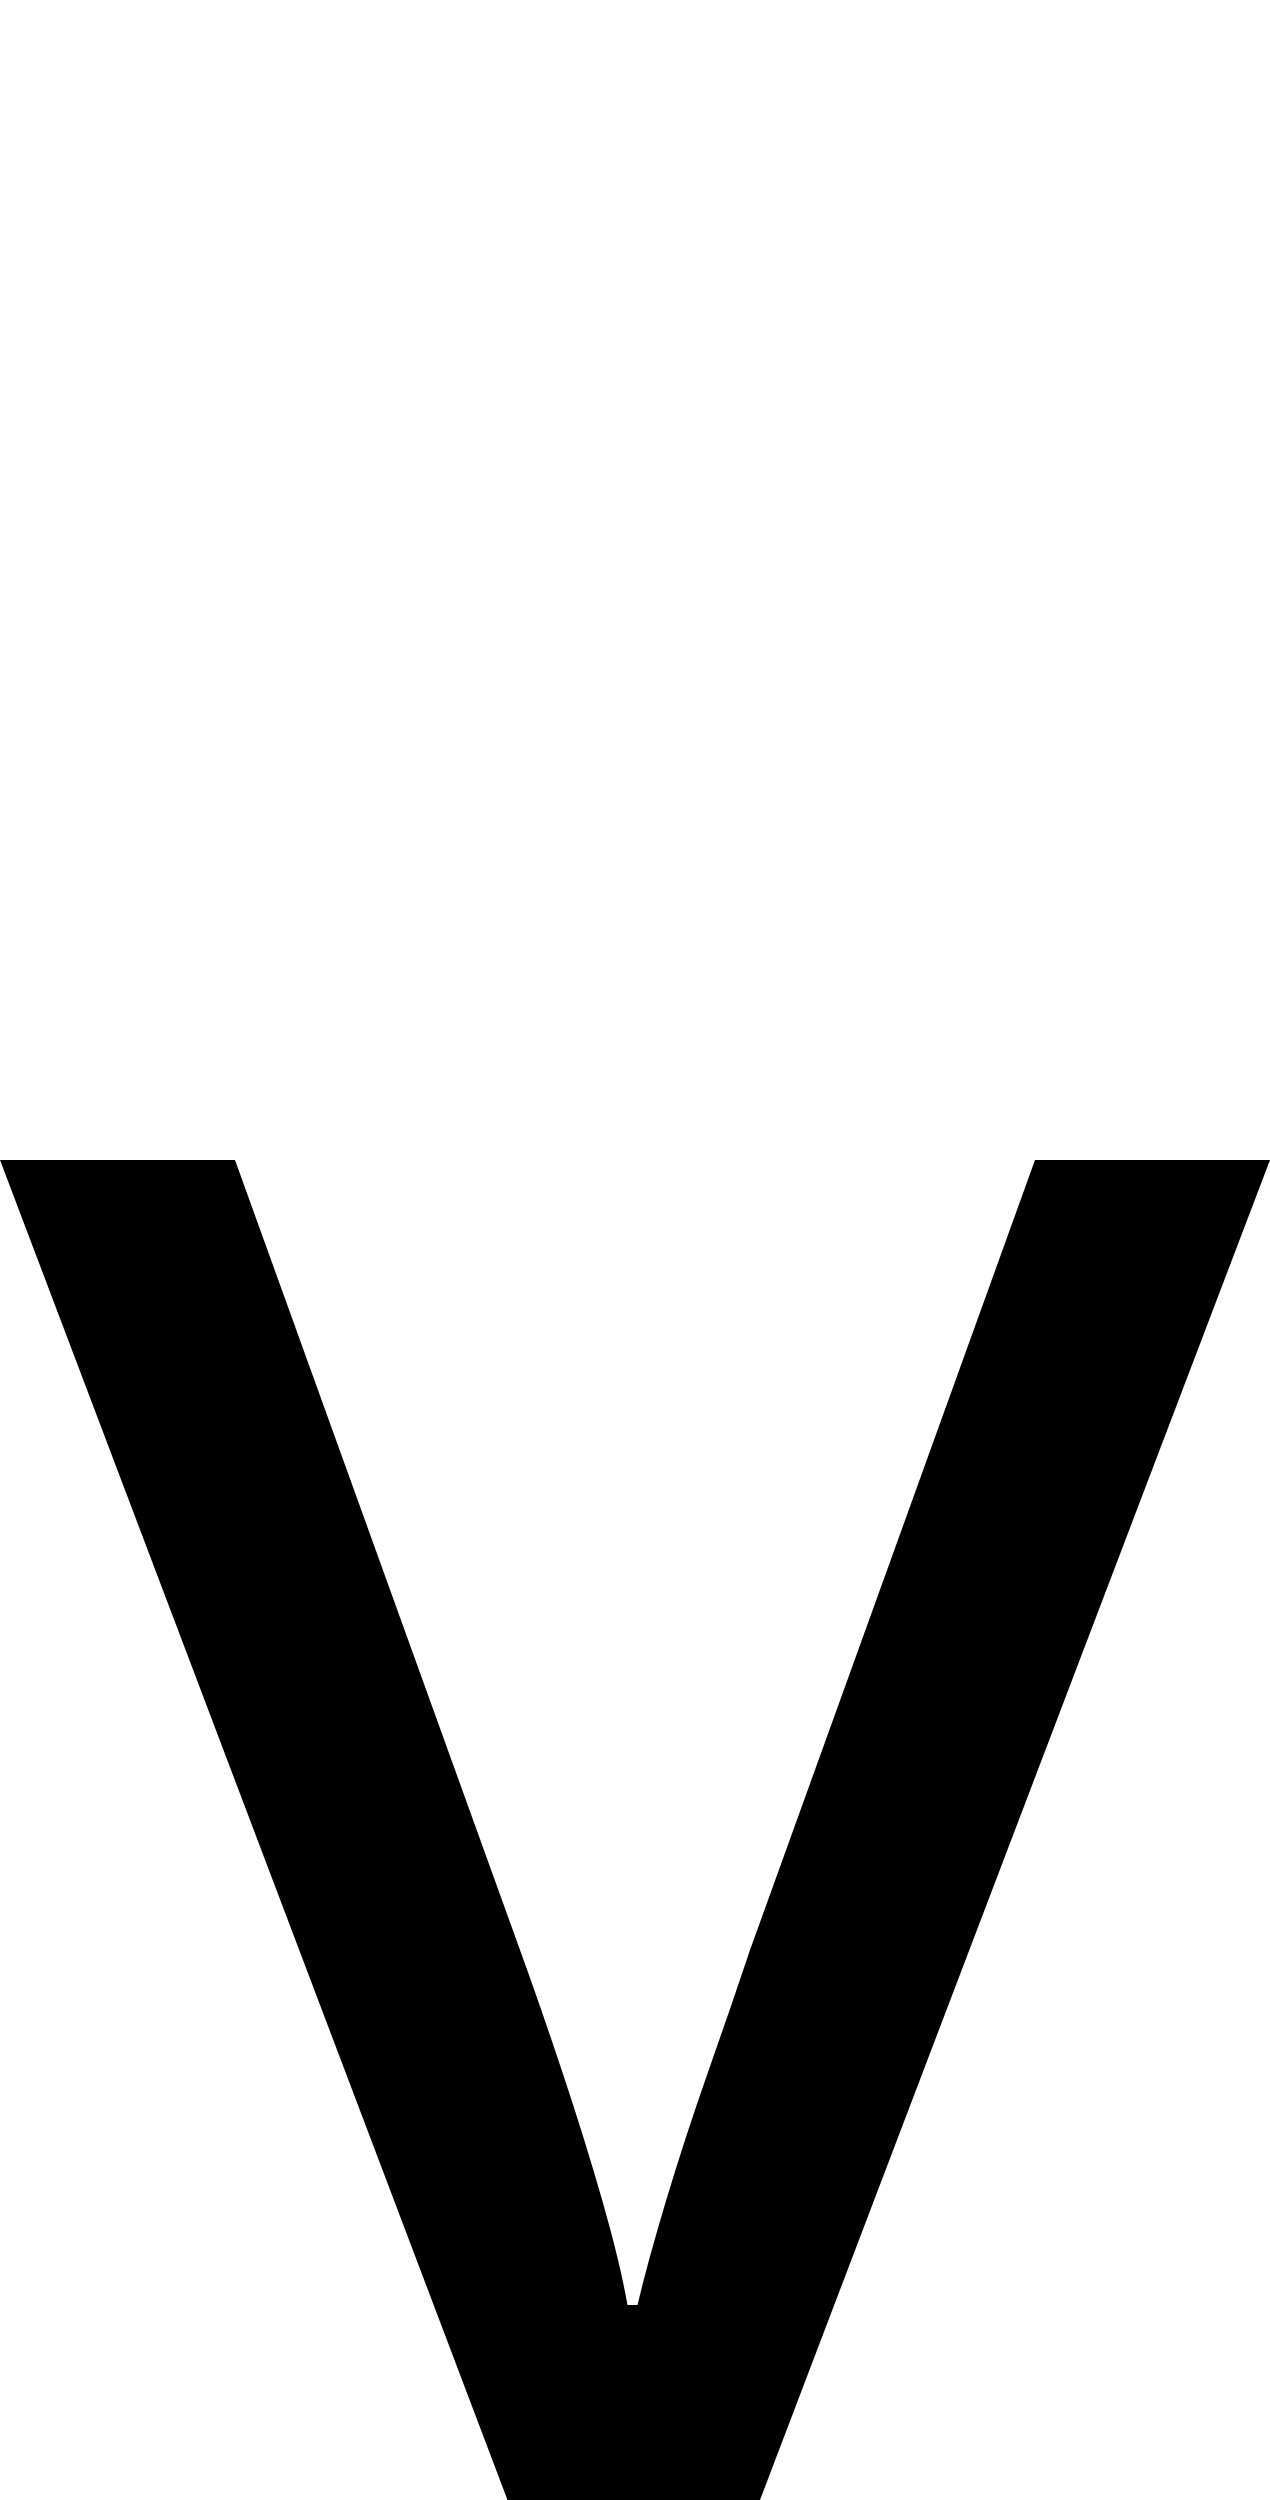
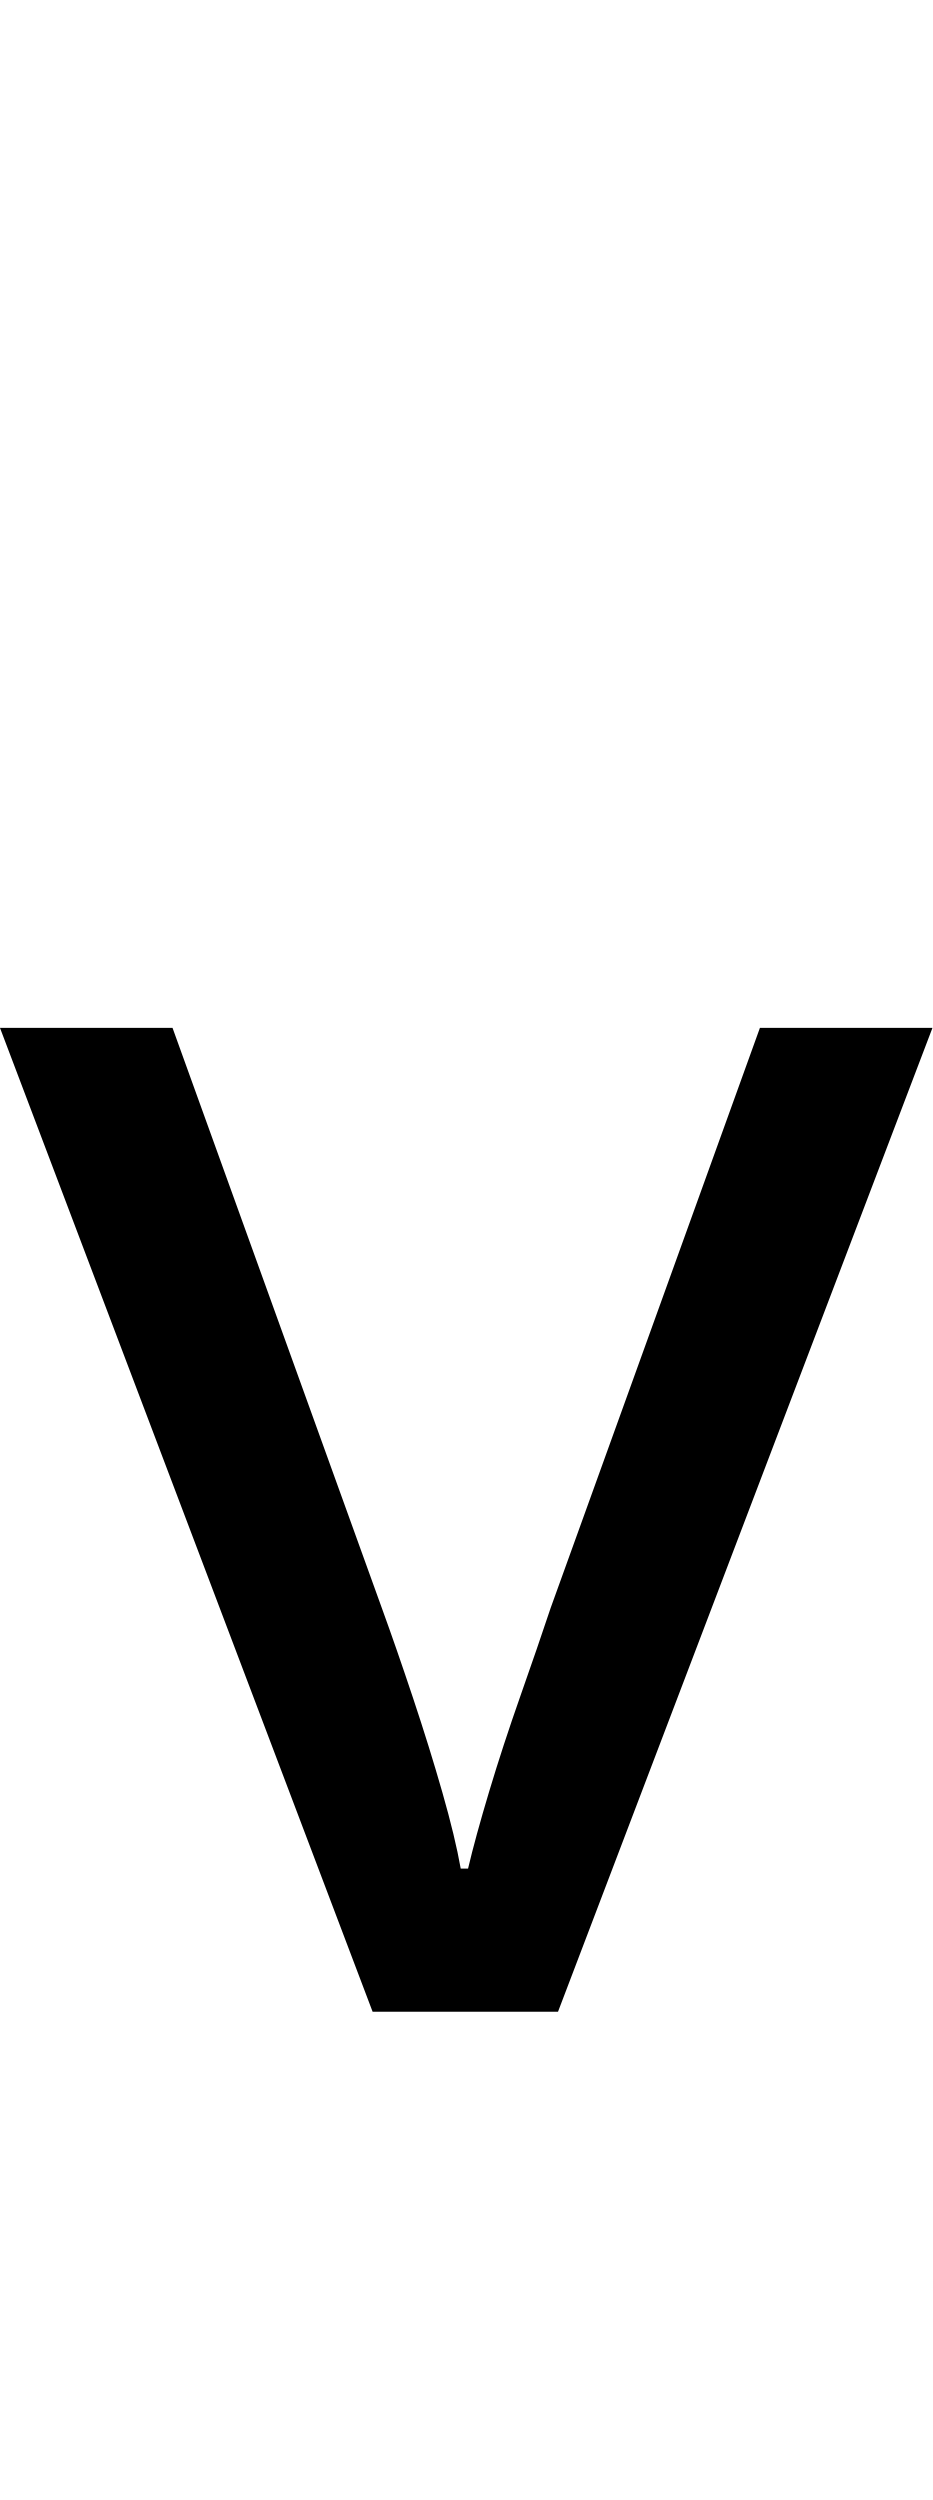
- <svg xmlns="http://www.w3.org/2000/svg" viewBox="0 0 508 1000">
-   <path d="M203,1000,0,464H94L208,780Q216,802,225.0,829.0Q234,856,241.0,880.5Q248,905,251,922H255Q259,905,266.5,880.0Q274,855,283.5,828.0Q293,801,300,780L414,464H508L304,1000Z" />
+ <svg xmlns="http://www.w3.org/2000/svg" viewBox="0 -320 508 1362">
+   <path d="M203,776,0,240H94L208,556Q216,578,225.0,605.0Q234,632,241.0,656.5Q248,681,251,698H255Q259,681,266.5,656.0Q274,631,283.5,604.0Q293,577,300,556L414,240H508L304,776Z" />
</svg>
